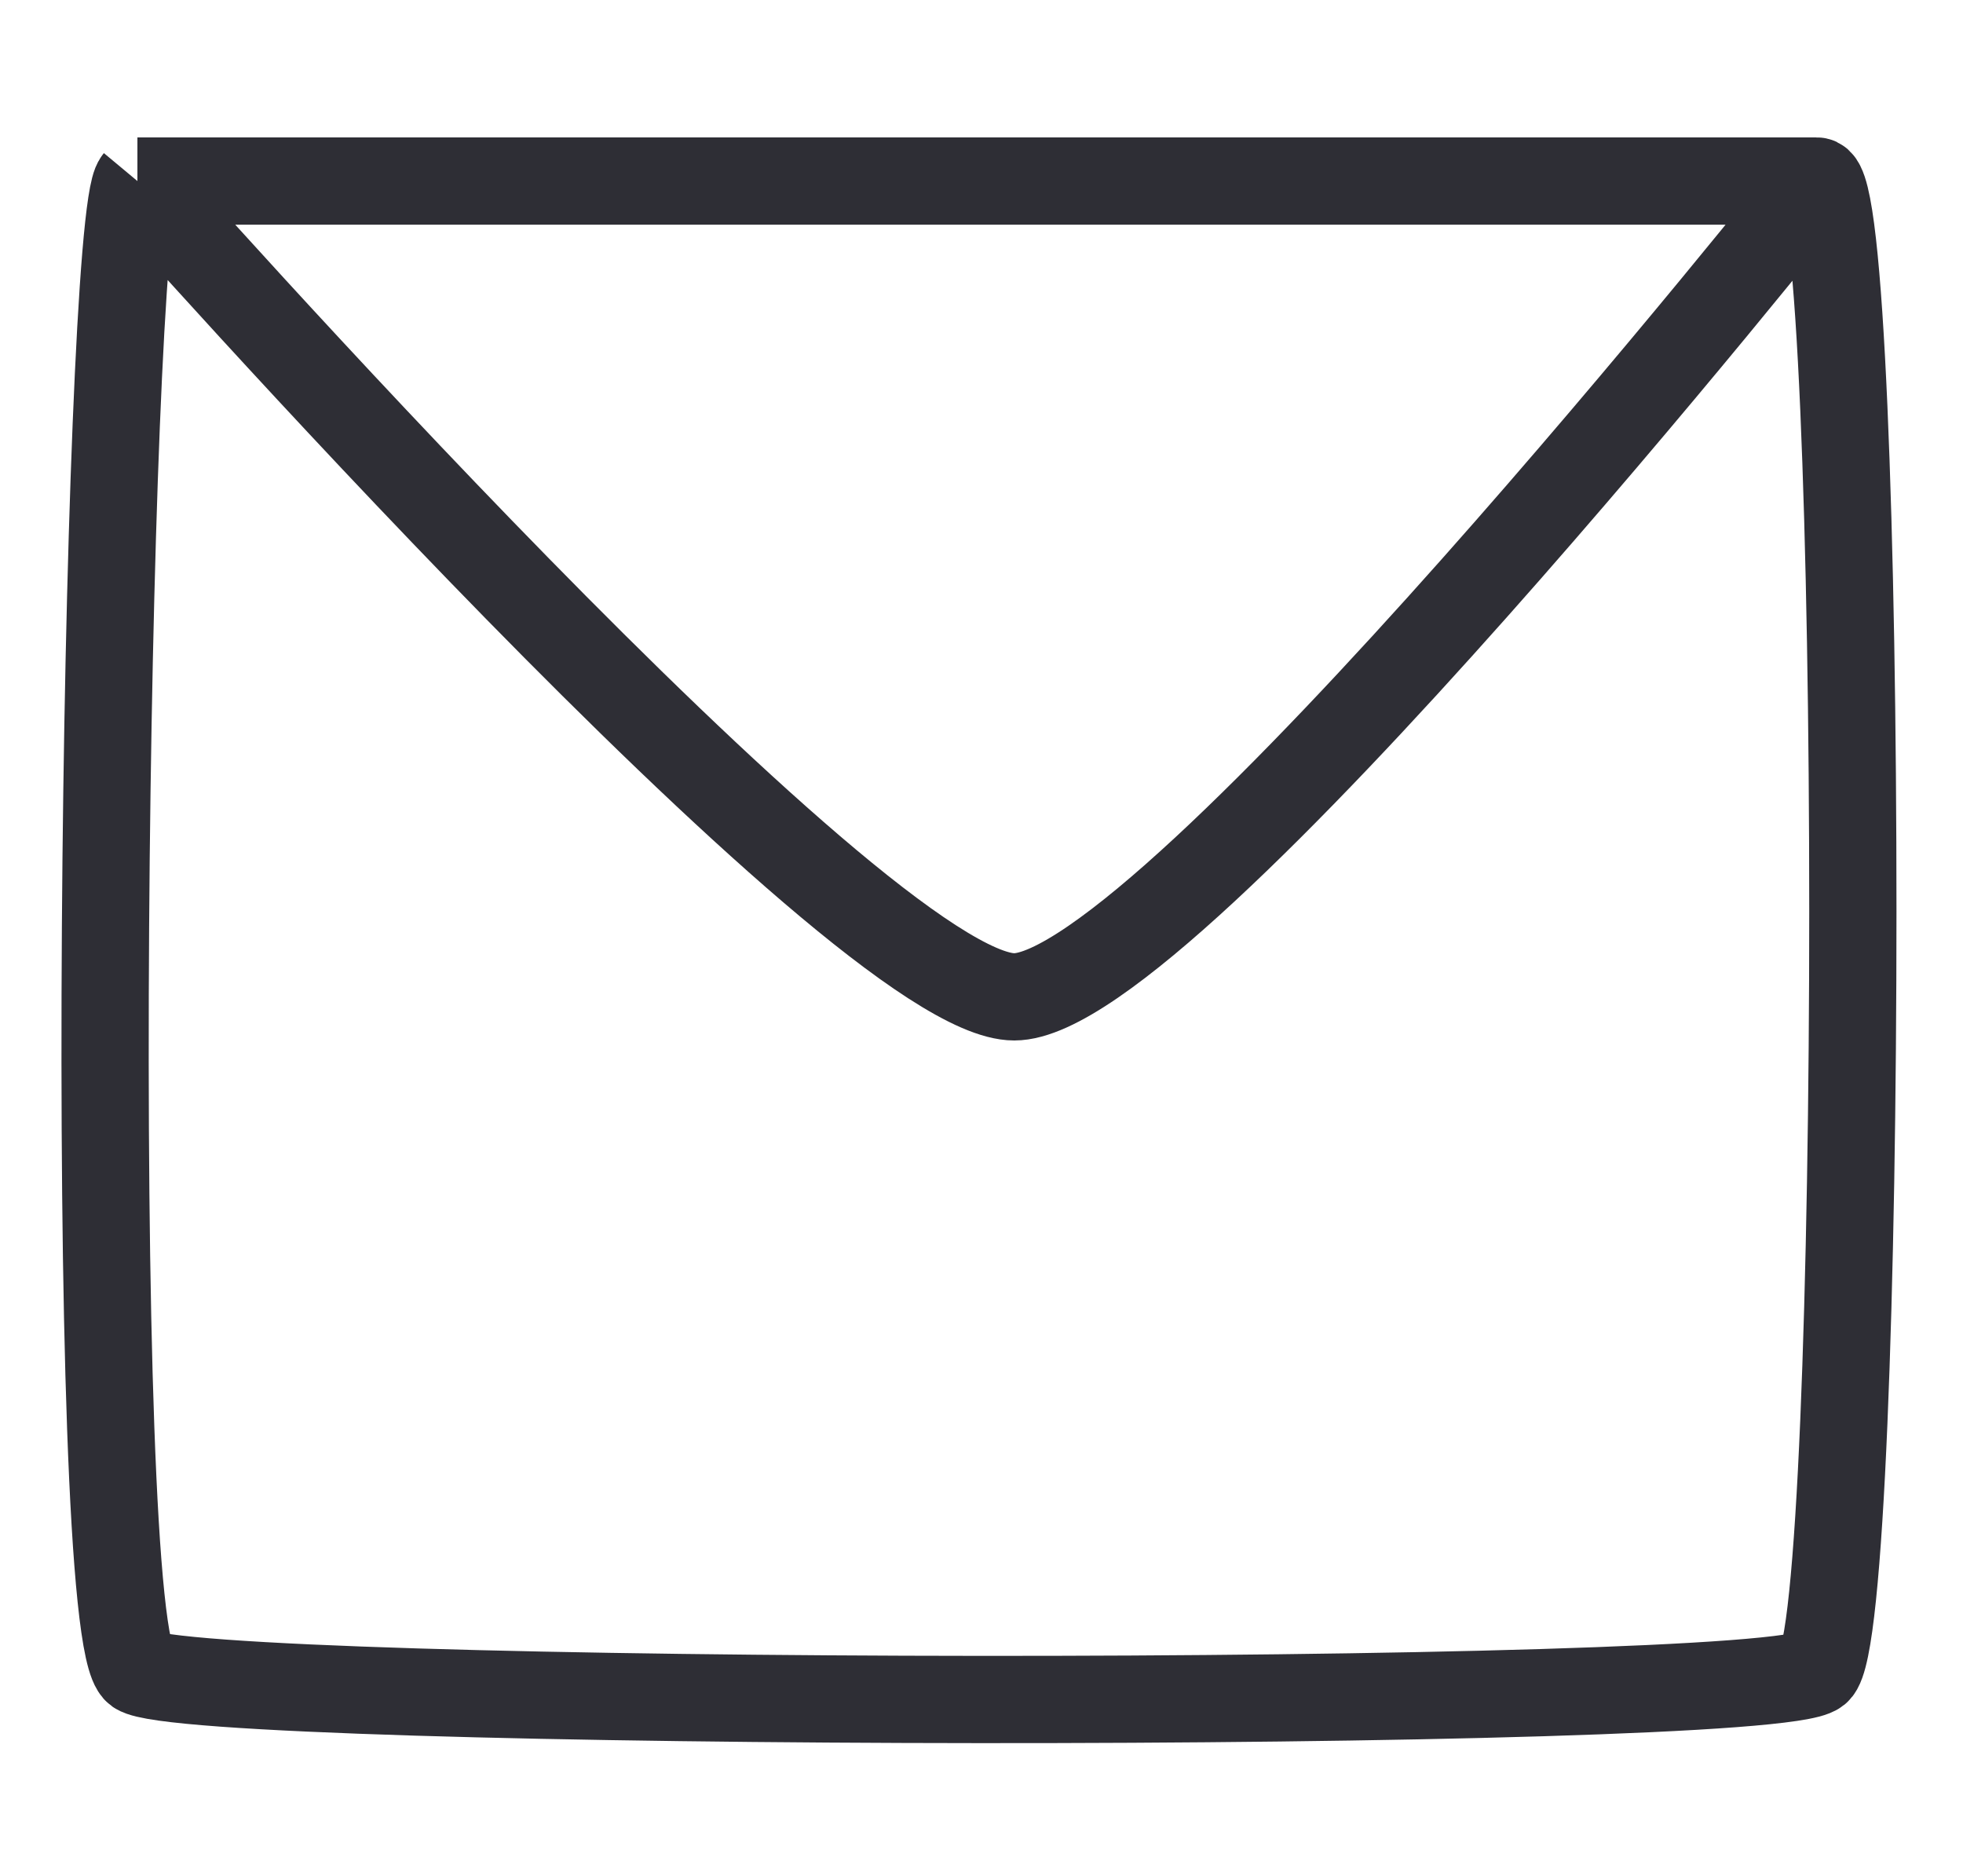
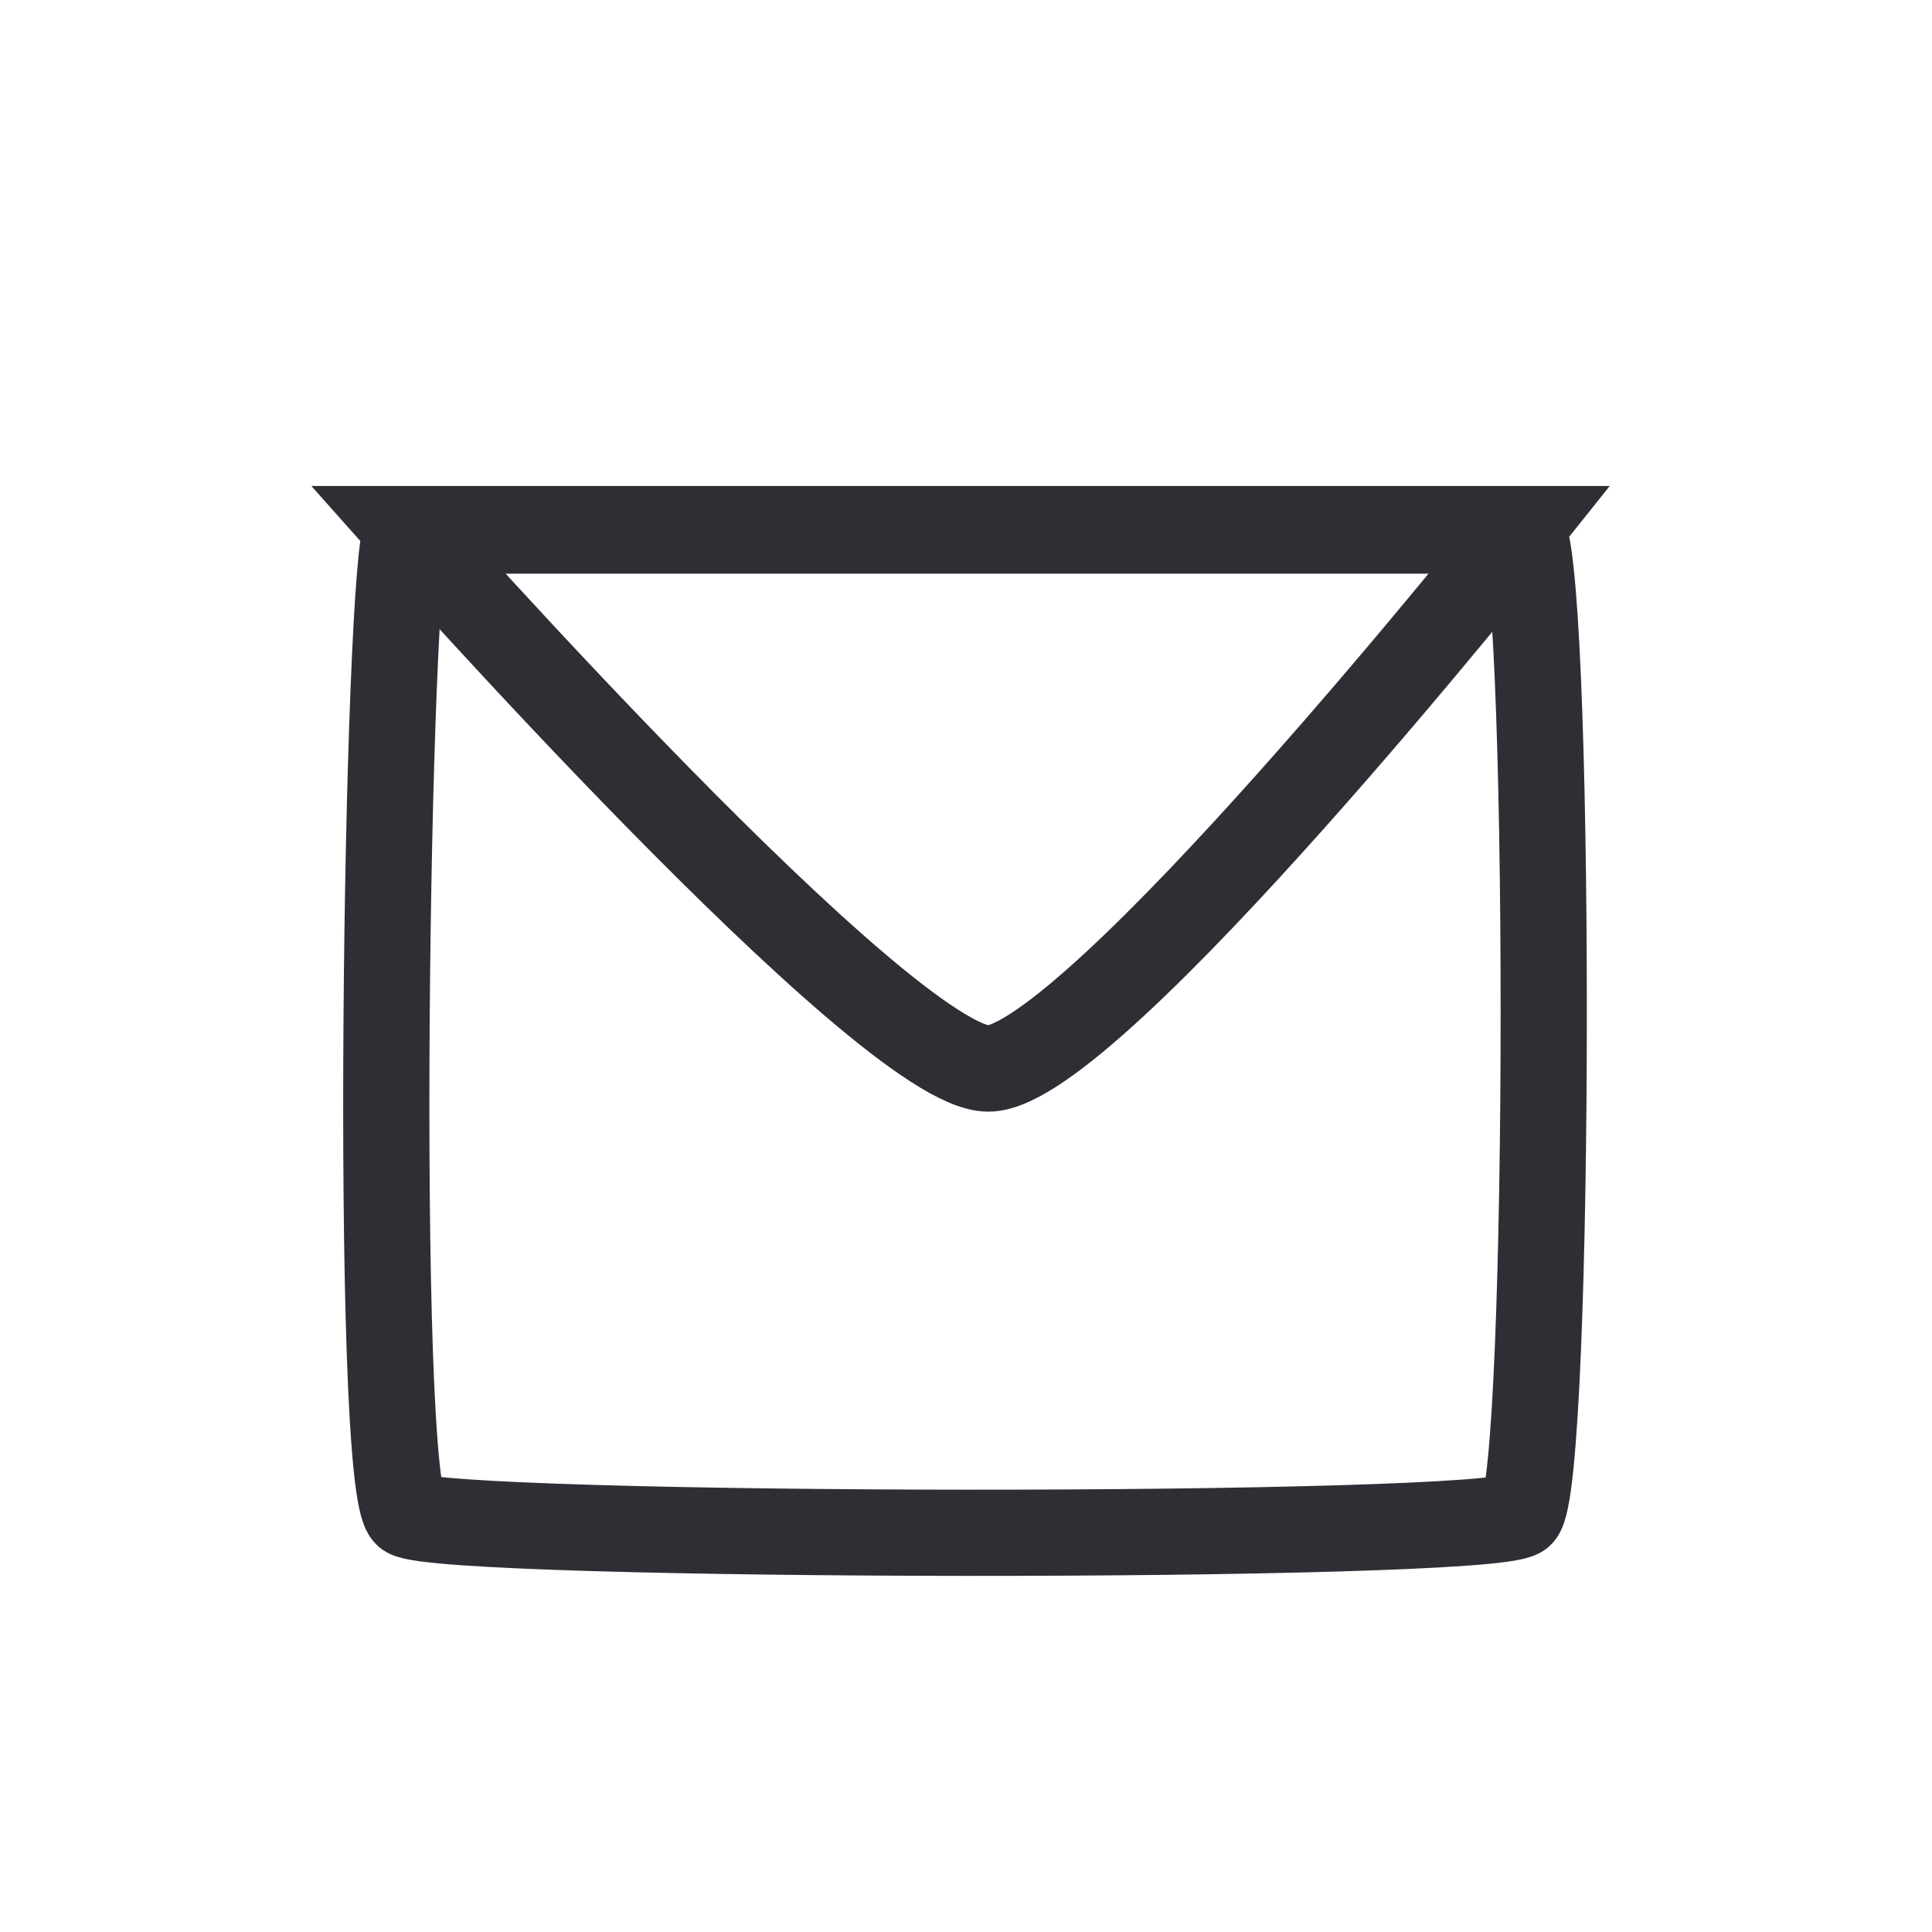
- <svg xmlns="http://www.w3.org/2000/svg" version="1.2" viewBox="0 0 90 86" width="90" height="86">
+ <svg xmlns="http://www.w3.org/2000/svg" version="1.2" viewBox="0 0 130 130" width="130" height="130">
  <defs>
    <clipPath clipPathUnits="userSpaceOnUse" id="cp1">
-       <path d="m-53.51-29.08h178.7v179.45h-178.7z" />
+       <path d="m-77.29-39.93h258.12v258.74h-258.12z" />
    </clipPath>
  </defs>
-   <style>.a{fill:none;stroke:#2e2e35;stroke-width:4}</style>
+   <style>.a{fill:none;stroke:#2e2e35;stroke-width:5.8}</style>
  <g clip-path="url(#cp1)">
-     <path fill-rule="evenodd" class="a" d="m6.3 8.3c-1.5 1.8-2.4 66.6 0 68.3 2.5 1.7 74.8 1.8 77 0 2.2-1.8 2.2-68.3 0-68.3m-77 0c0 0 33.1 37.4 40.2 37.4 7.1 0 36.8-37.4 36.8-37.4m-77 0h77m171 27.3l-53.9 41c-8.9 0-3.7-7.3 0-10.9l43.6-34.7m10.3 4.6c7.5-1.4 17.4-5.6 20.1-13.7m-20.1 13.7c-3.4-6.6-8.3-5.8-10.3-4.6m14.2-20.3c5.9-4.4 6.2-11.6 5.5-15.2 10.8 11.5 12.9 20.1 10.7 26.4m-16.2-11.2c-1.2 0.3-2.6 1-3.9 2.1m3.9-2.1c7.4-2.2 13.7 6.1 16.2 11.2m-16.2-11.2q-1.6 1.2-3.9 2.1m0 0c-12 4.6-12.8 7.8-10.3 18.2" />
+     <path fill-rule="evenodd" class="a" d="m102.3 35.6c2.1 0 2.1 64.5 0 66.3-2.2 1.7-72.4 1.6-74.9 0-2.3-1.7-1.4-64.6 0-66.3m0 0c0 0 32.2 36.3 39.1 36.3 6.9 0 35.8-36.3 35.8-36.3zm188.6 66.3c-8.6 0-3.6-7.1 0-10.6l42.4-33.7c1.9-1.1 6.7-1.9 10 4.5zm71.9-53.1c-2.6 7.9-12.2 11.9-19.5 13.3zm-10.4-25.6c10.5 11.2 12.5 19.5 10.4 25.6-2.5-4.9-8.6-13-15.8-10.9 5.8-4.2 6.1-11.2 5.4-14.7zm-9.2 16.8c1.3-1.1 2.7-1.8 3.8-2.1zm-10 17.7c-2.4-10.1-1.6-13.2 10-17.7zm-231-22h74.9" />
  </g>
</svg>
